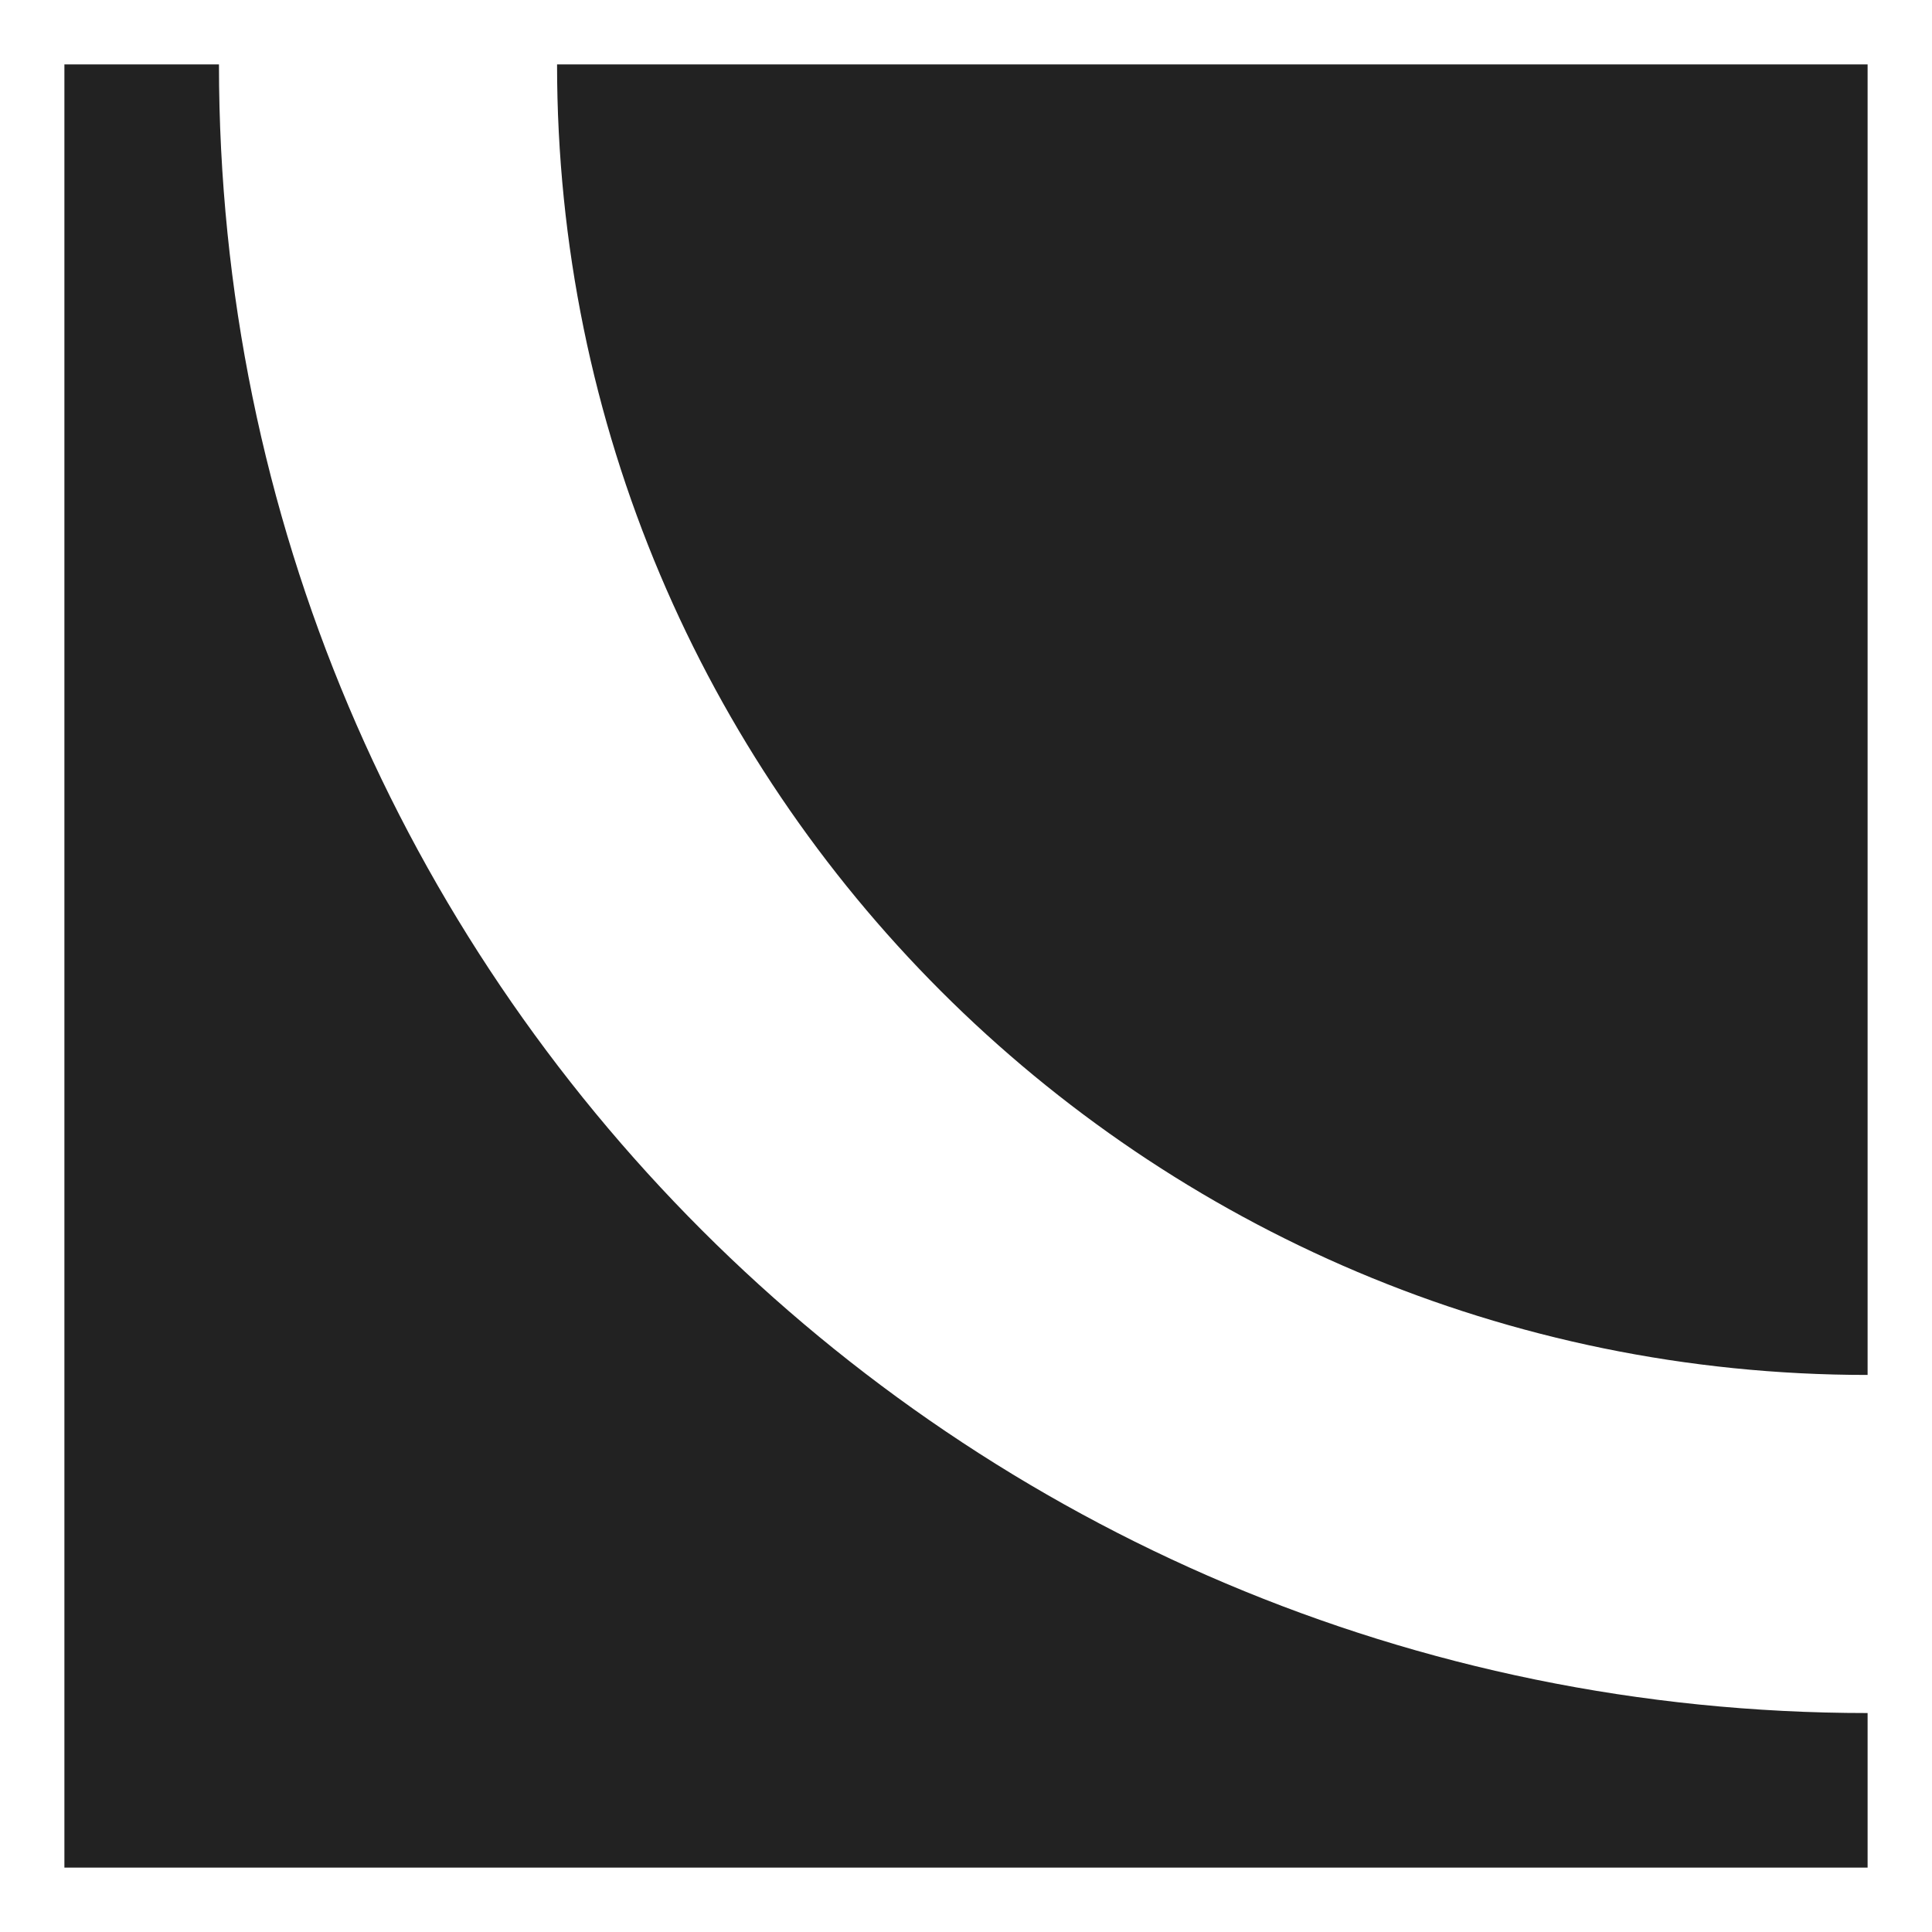
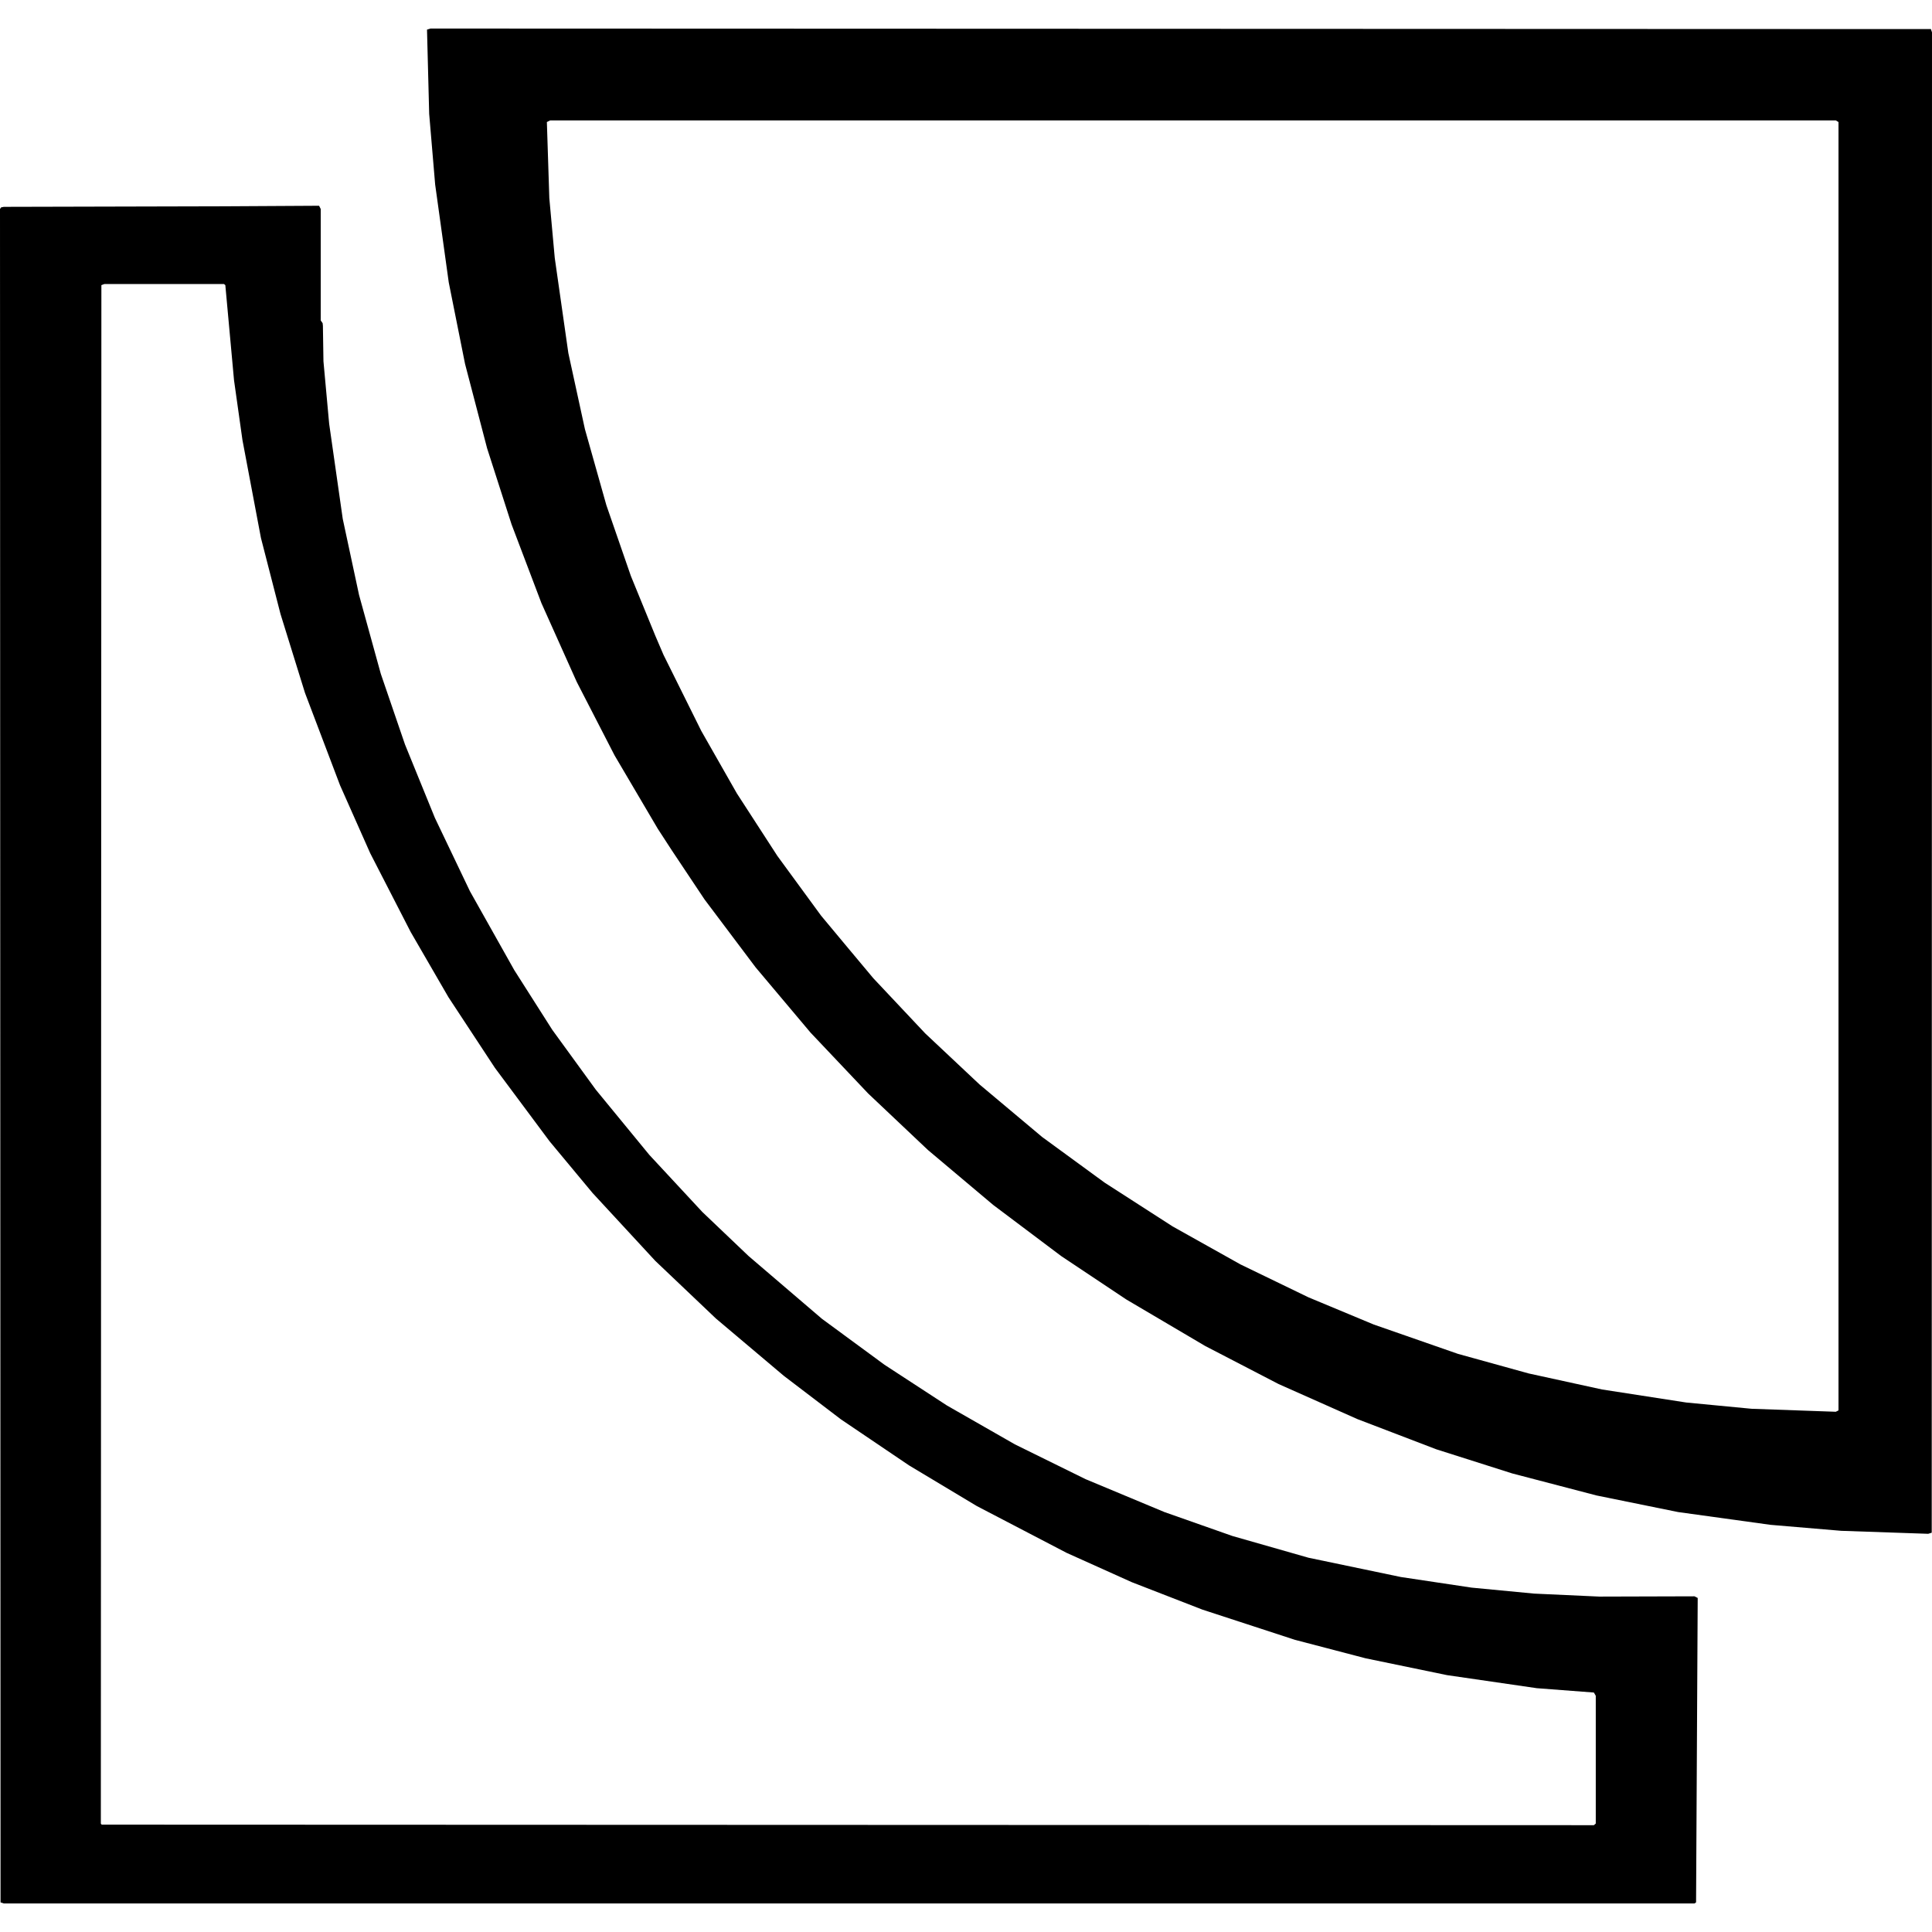
- <svg xmlns="http://www.w3.org/2000/svg" viewBox="0 0 600 600">
-   <path fill-rule="evenodd" fill="#222222" d="M20 20 L580 20 L580 580 L20 580 Z M68 20 A512 512 0 0 0 580 532 L580 427 A407 407 0 0 1 173 20 Z" />
+ <svg xmlns="http://www.w3.org/2000/svg" viewBox="632.6 656.1 710.8 710.8">
+   <path fill="#000000" fill-rule="evenodd" d="M789.7 667.0L791.0 666.6L1343.0 666.8L1343.4 668.0L1343.3 1220.0L1342.0 1220.4L1310.0 1219.3L1284.0 1217.1L1250.0 1212.4L1220.0 1206.3L1189.0 1198.2L1161.0 1189.3L1132.0 1178.2L1103.0 1165.3L1076.0 1151.3L1047.0 1134.2L1023.0 1118.2L998.0 1099.4L974.0 1079.2L952.0 1058.4L930.8 1036.0L910.6 1012.0L891.8 987.0L879.8 969.0L874.6 961.0L858.7 934.0L844.8 907.0L831.8 878.0L820.8 849.0L811.8 821.0L803.7 790.0L797.7 760.0L792.7 724.0L790.5 698.0ZM833.8 701.0L835.0 700.4L1308.0 700.4L1309.0 701.0L1309.0 1174.4L1309.0 1175.0L1308.0 1175.5L1277.0 1174.4L1253.0 1172.1L1222.0 1167.3L1195.0 1161.4L1169.0 1154.2L1138.0 1143.4L1114.0 1133.4L1089.0 1121.3L1064.0 1107.3L1039.0 1091.2L1016.0 1074.4L1011.0 1070.2L993.0 1055.1L973.0 1036.3L953.9 1016.0L944.7 1005.0L934.7 993.0L918.6 971.0L903.7 948.0L890.6 925.0L876.7 897.0L873.7 890.0L864.7 868.0L855.7 842.0L847.8 814.0L841.7 786.0L836.7 751.0L834.7 729.0ZM714.9 732.0L750.0 731.8L750.6 733.0L750.6 774.0L751.3 775.0L751.4 776.0L751.6 789.0L753.7 812.0L758.7 847.0L764.7 875.0L772.7 904.0L781.6 930.0L792.6 957.0L805.5 984.0L821.8 1013.0L835.8 1035.0L851.8 1057.0L871.5 1081.0L891.0 1102.0L908.0 1118.2L935.0 1141.3L958.0 1158.2L981.0 1173.2L1006.0 1187.5L1032.0 1200.3L1061.0 1212.4L1086.0 1221.2L1114.0 1229.2L1148.0 1236.3L1174.0 1240.2L1197.0 1242.4L1221.0 1243.5L1256.0 1243.4L1257.2 1244.0L1256.6 1356.0L1256.0 1356.4L1176.0 1356.4L634.0 1356.4L632.8 1356.0L632.6 733.0L633.0 732.4L634.0 732.2ZM669.9 761.0L671.0 760.6L715.0 760.6L715.5 761.0L718.7 796.0L721.8 818.0L728.6 854.0L735.8 882.0L744.8 911.0L757.7 945.0L768.8 970.0L783.7 999.0L797.6 1023.0L814.7 1049.0L834.8 1076.0L850.6 1095.0L873.7 1120.0L896.0 1141.2L921.0 1162.3L942.0 1178.3L967.0 1195.2L992.0 1210.2L1025.0 1227.4L1049.0 1238.2L1075.0 1248.3L1109.0 1259.4L1135.0 1266.2L1165.0 1272.4L1198.0 1277.2L1219.0 1278.8L1219.7 1280.0L1219.7 1327.0L1219.0 1327.6L670.0 1327.4L669.7 1327.0Z" />
</svg>
